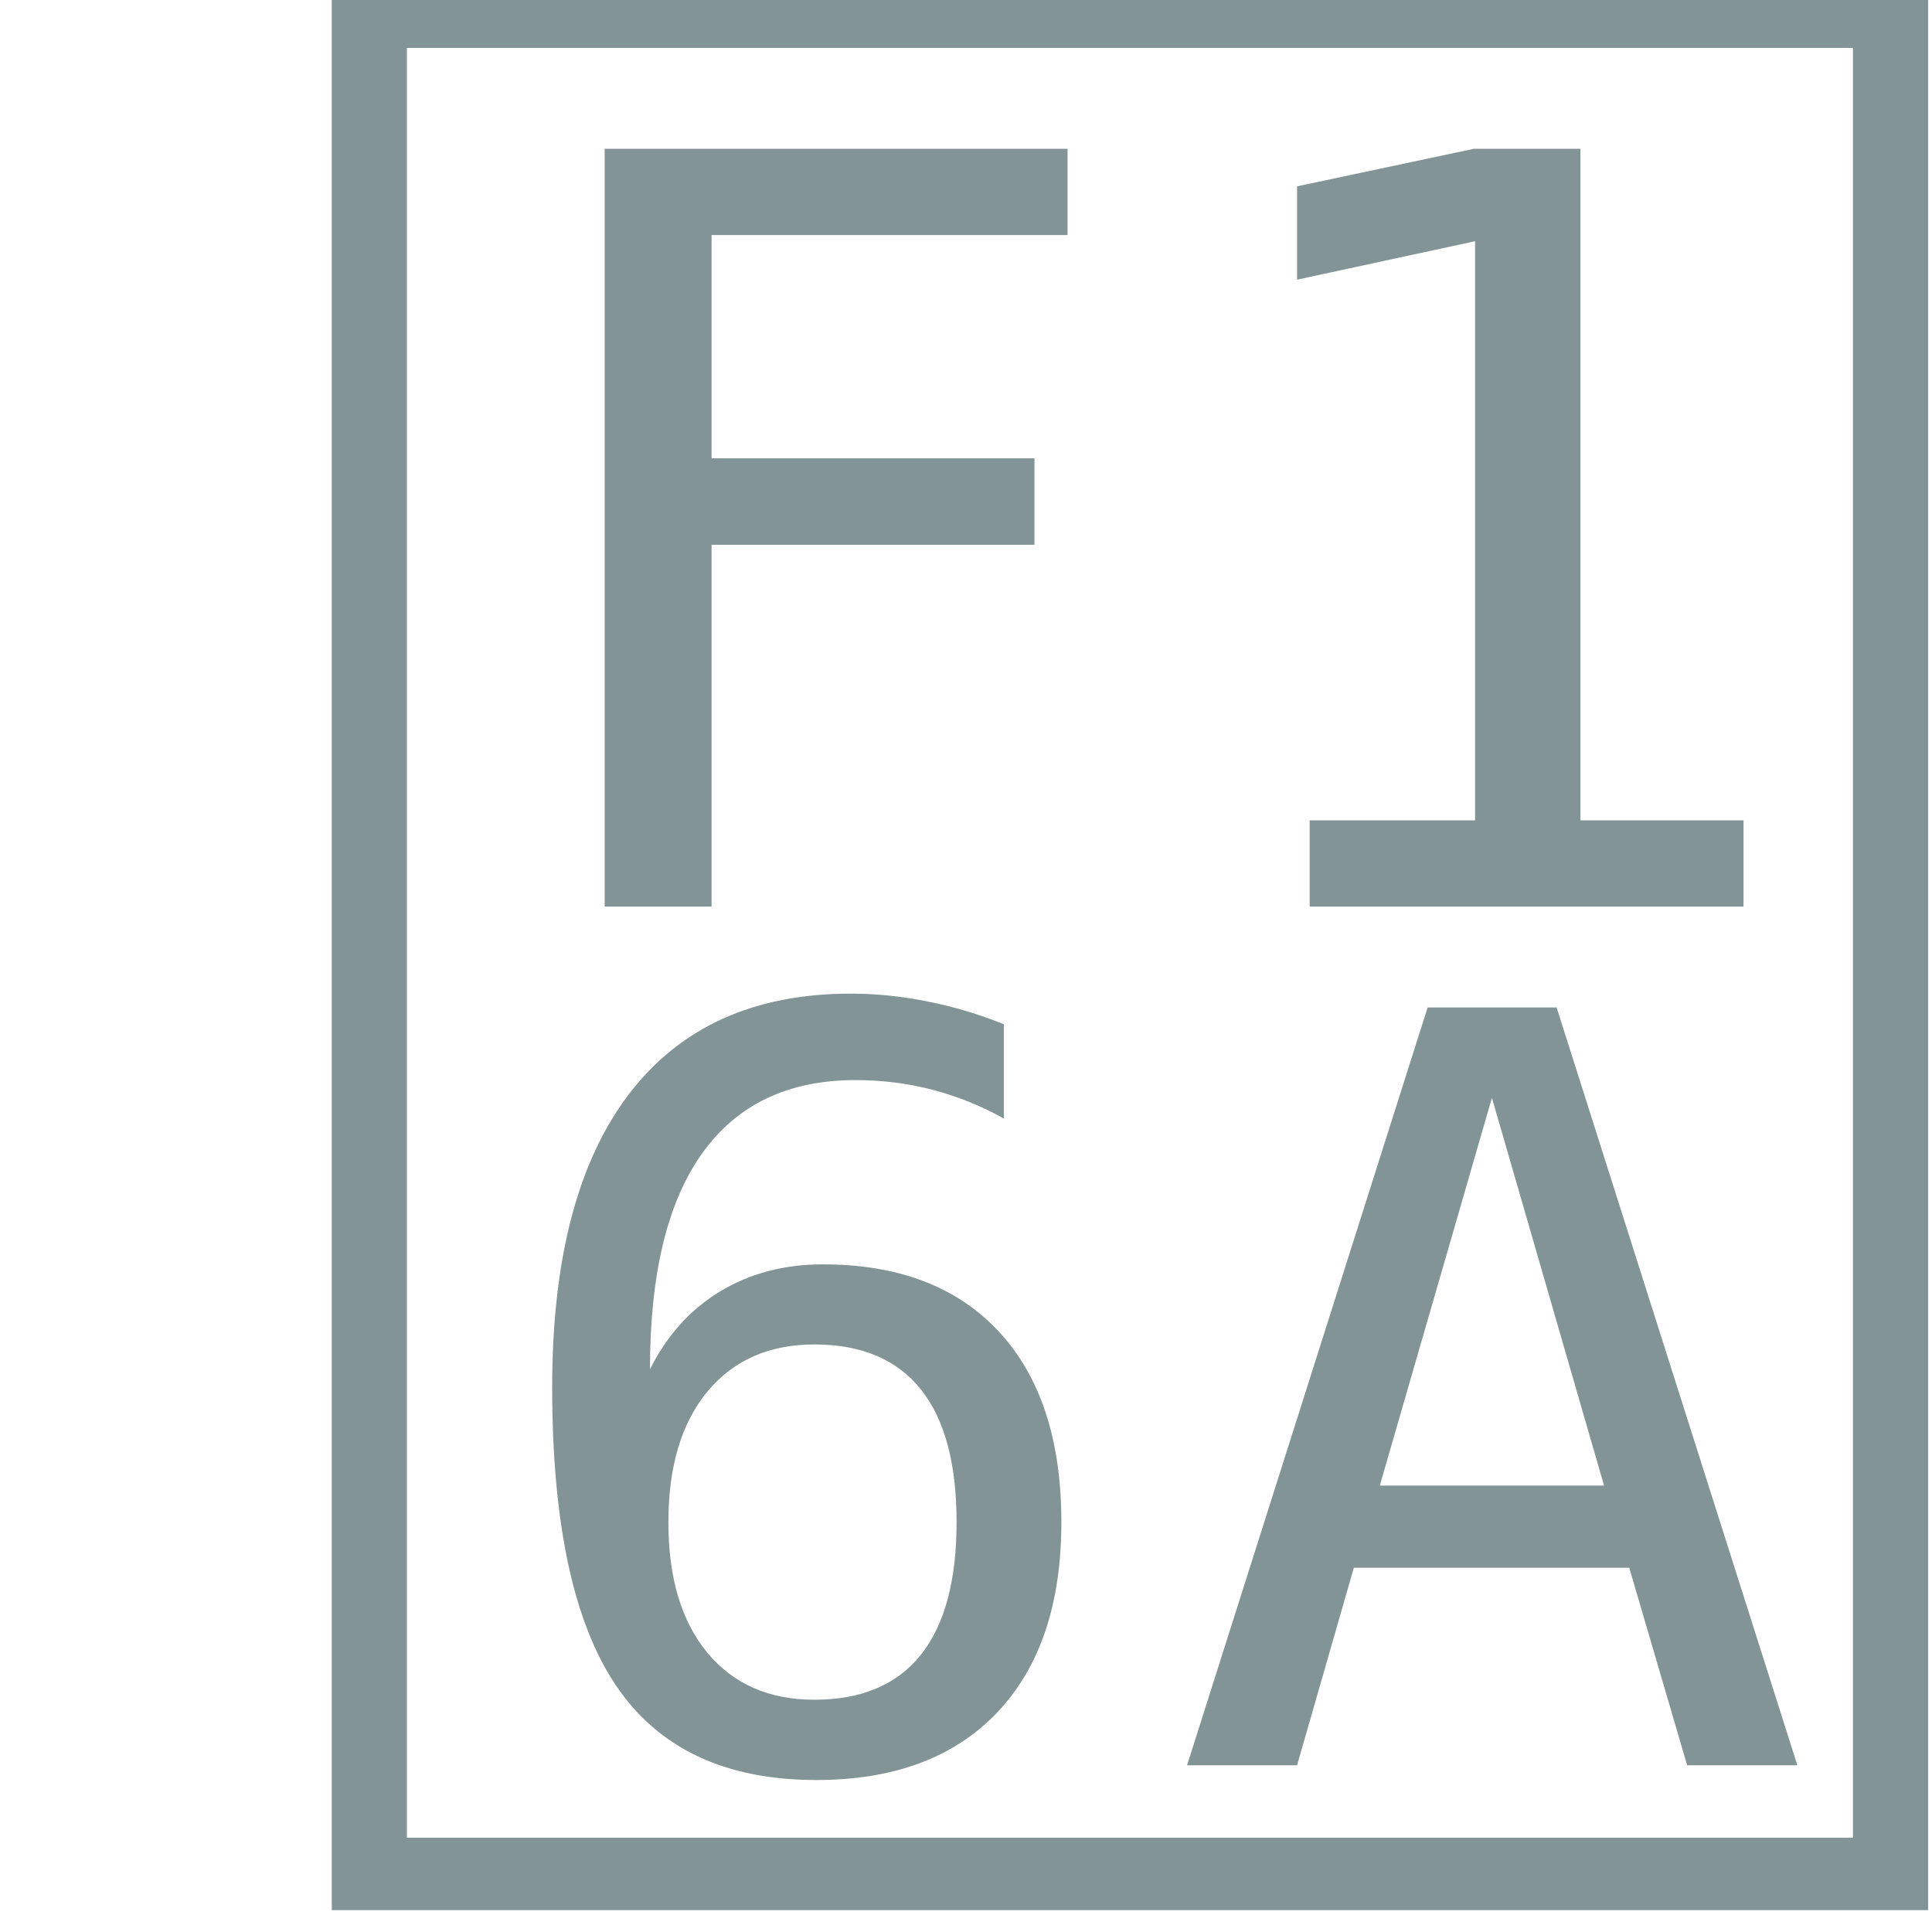
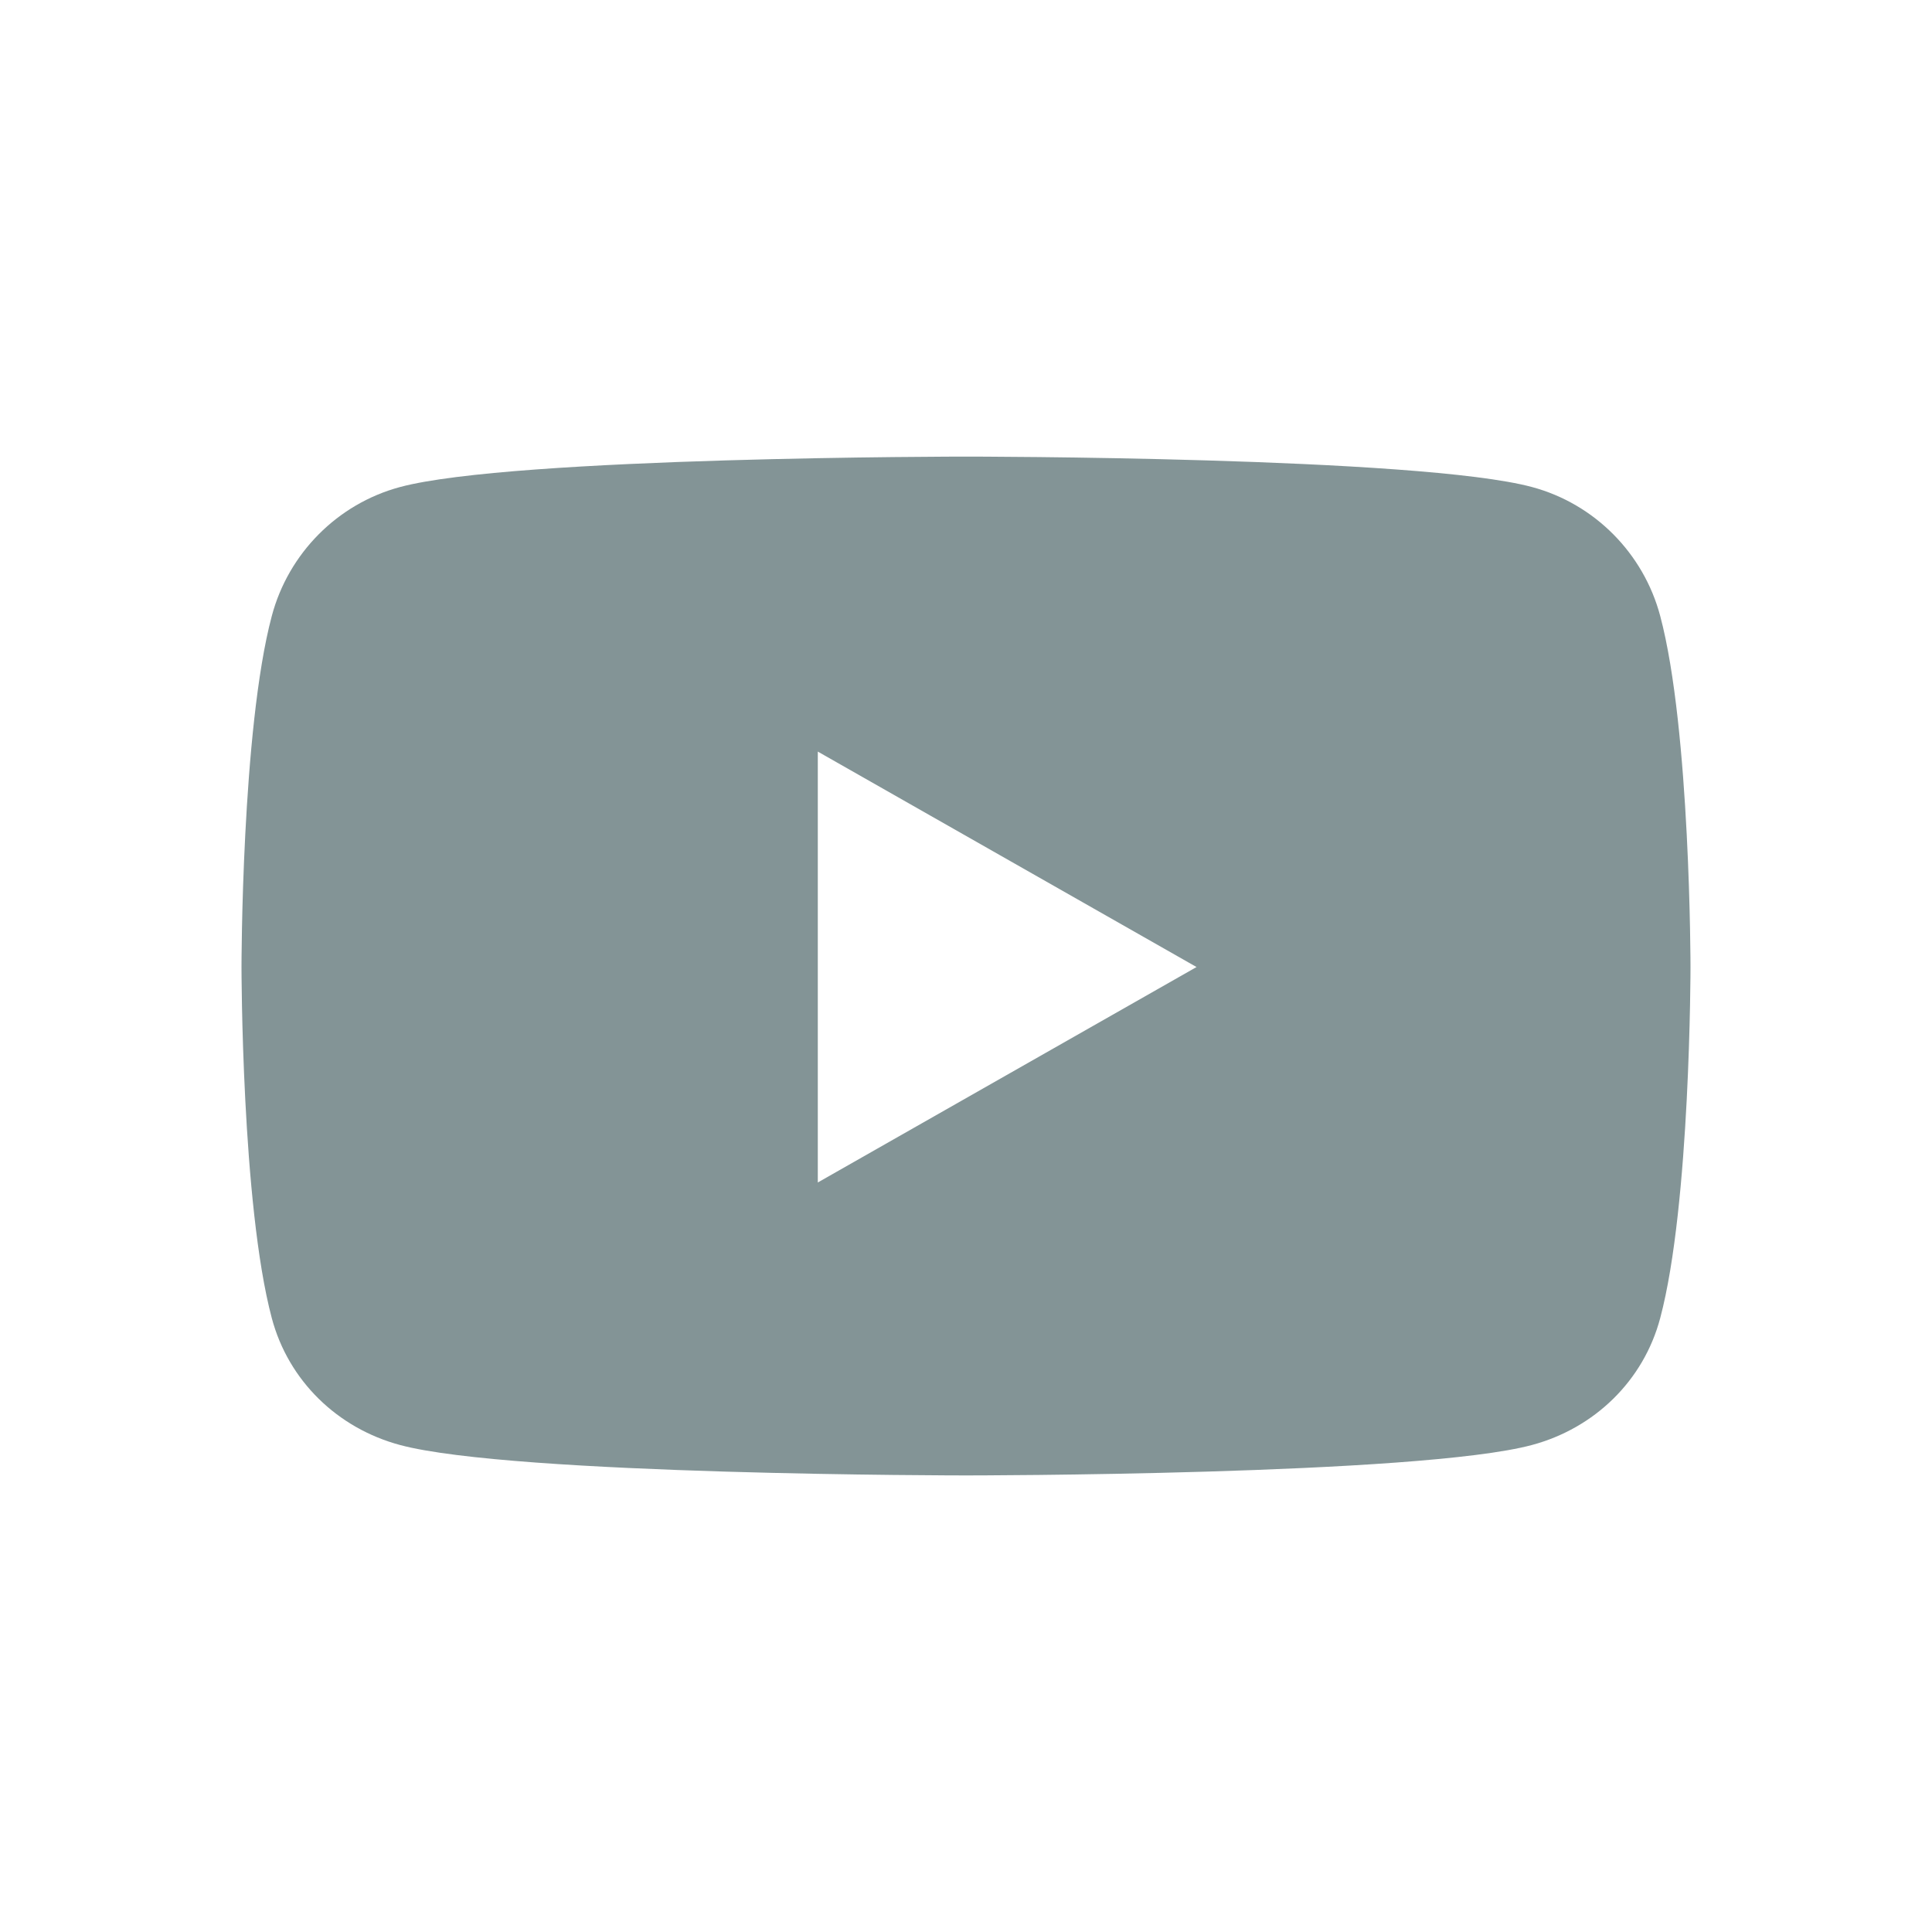
- <svg xmlns="http://www.w3.org/2000/svg" width="600000" height="600000" viewBox="0 0 158.75 158.75">
+ <svg xmlns="http://www.w3.org/2000/svg" width="600" height="600" viewBox="0 0 158.75 158.75">
  <path fill="none" d="M0 0h158.75v158.75H0z" />
-   <text style="-inkscape-font-specification:'FiraMono Nerd Font Mono'" x="48.817" y="213.138" transform="matrix(1.01854 0 0 .9818 -28.636 -64.208)" font-size="191.398" font-family="FiraMono Nerd Font Mono" fill="#839496" stroke-width="9.042">
-     <tspan x="48.817" y="213.138"></tspan>
-   </text>
+   <path fill="#839496" d="M136.418 50.616c-1.37-5.156-5.403-9.217-10.526-10.595-9.285-2.503-46.517-2.503-46.517-2.503s-37.232 0-46.517 2.504c-5.123 1.38-9.157 5.44-10.526 10.596-2.488 9.345-2.488 28.844-2.488 28.844s0 19.498 2.488 28.843c1.37 5.156 5.403 9.048 10.526 10.426 9.285 2.503 46.517 2.503 46.517 2.503s37.232 0 46.517-2.504c5.123-1.38 9.157-5.27 10.526-10.427 2.488-9.345 2.488-28.843 2.488-28.843s0-19.5-2.488-28.844zm-69.22 46.547V61.757l31.12 17.703z" />
</svg>
